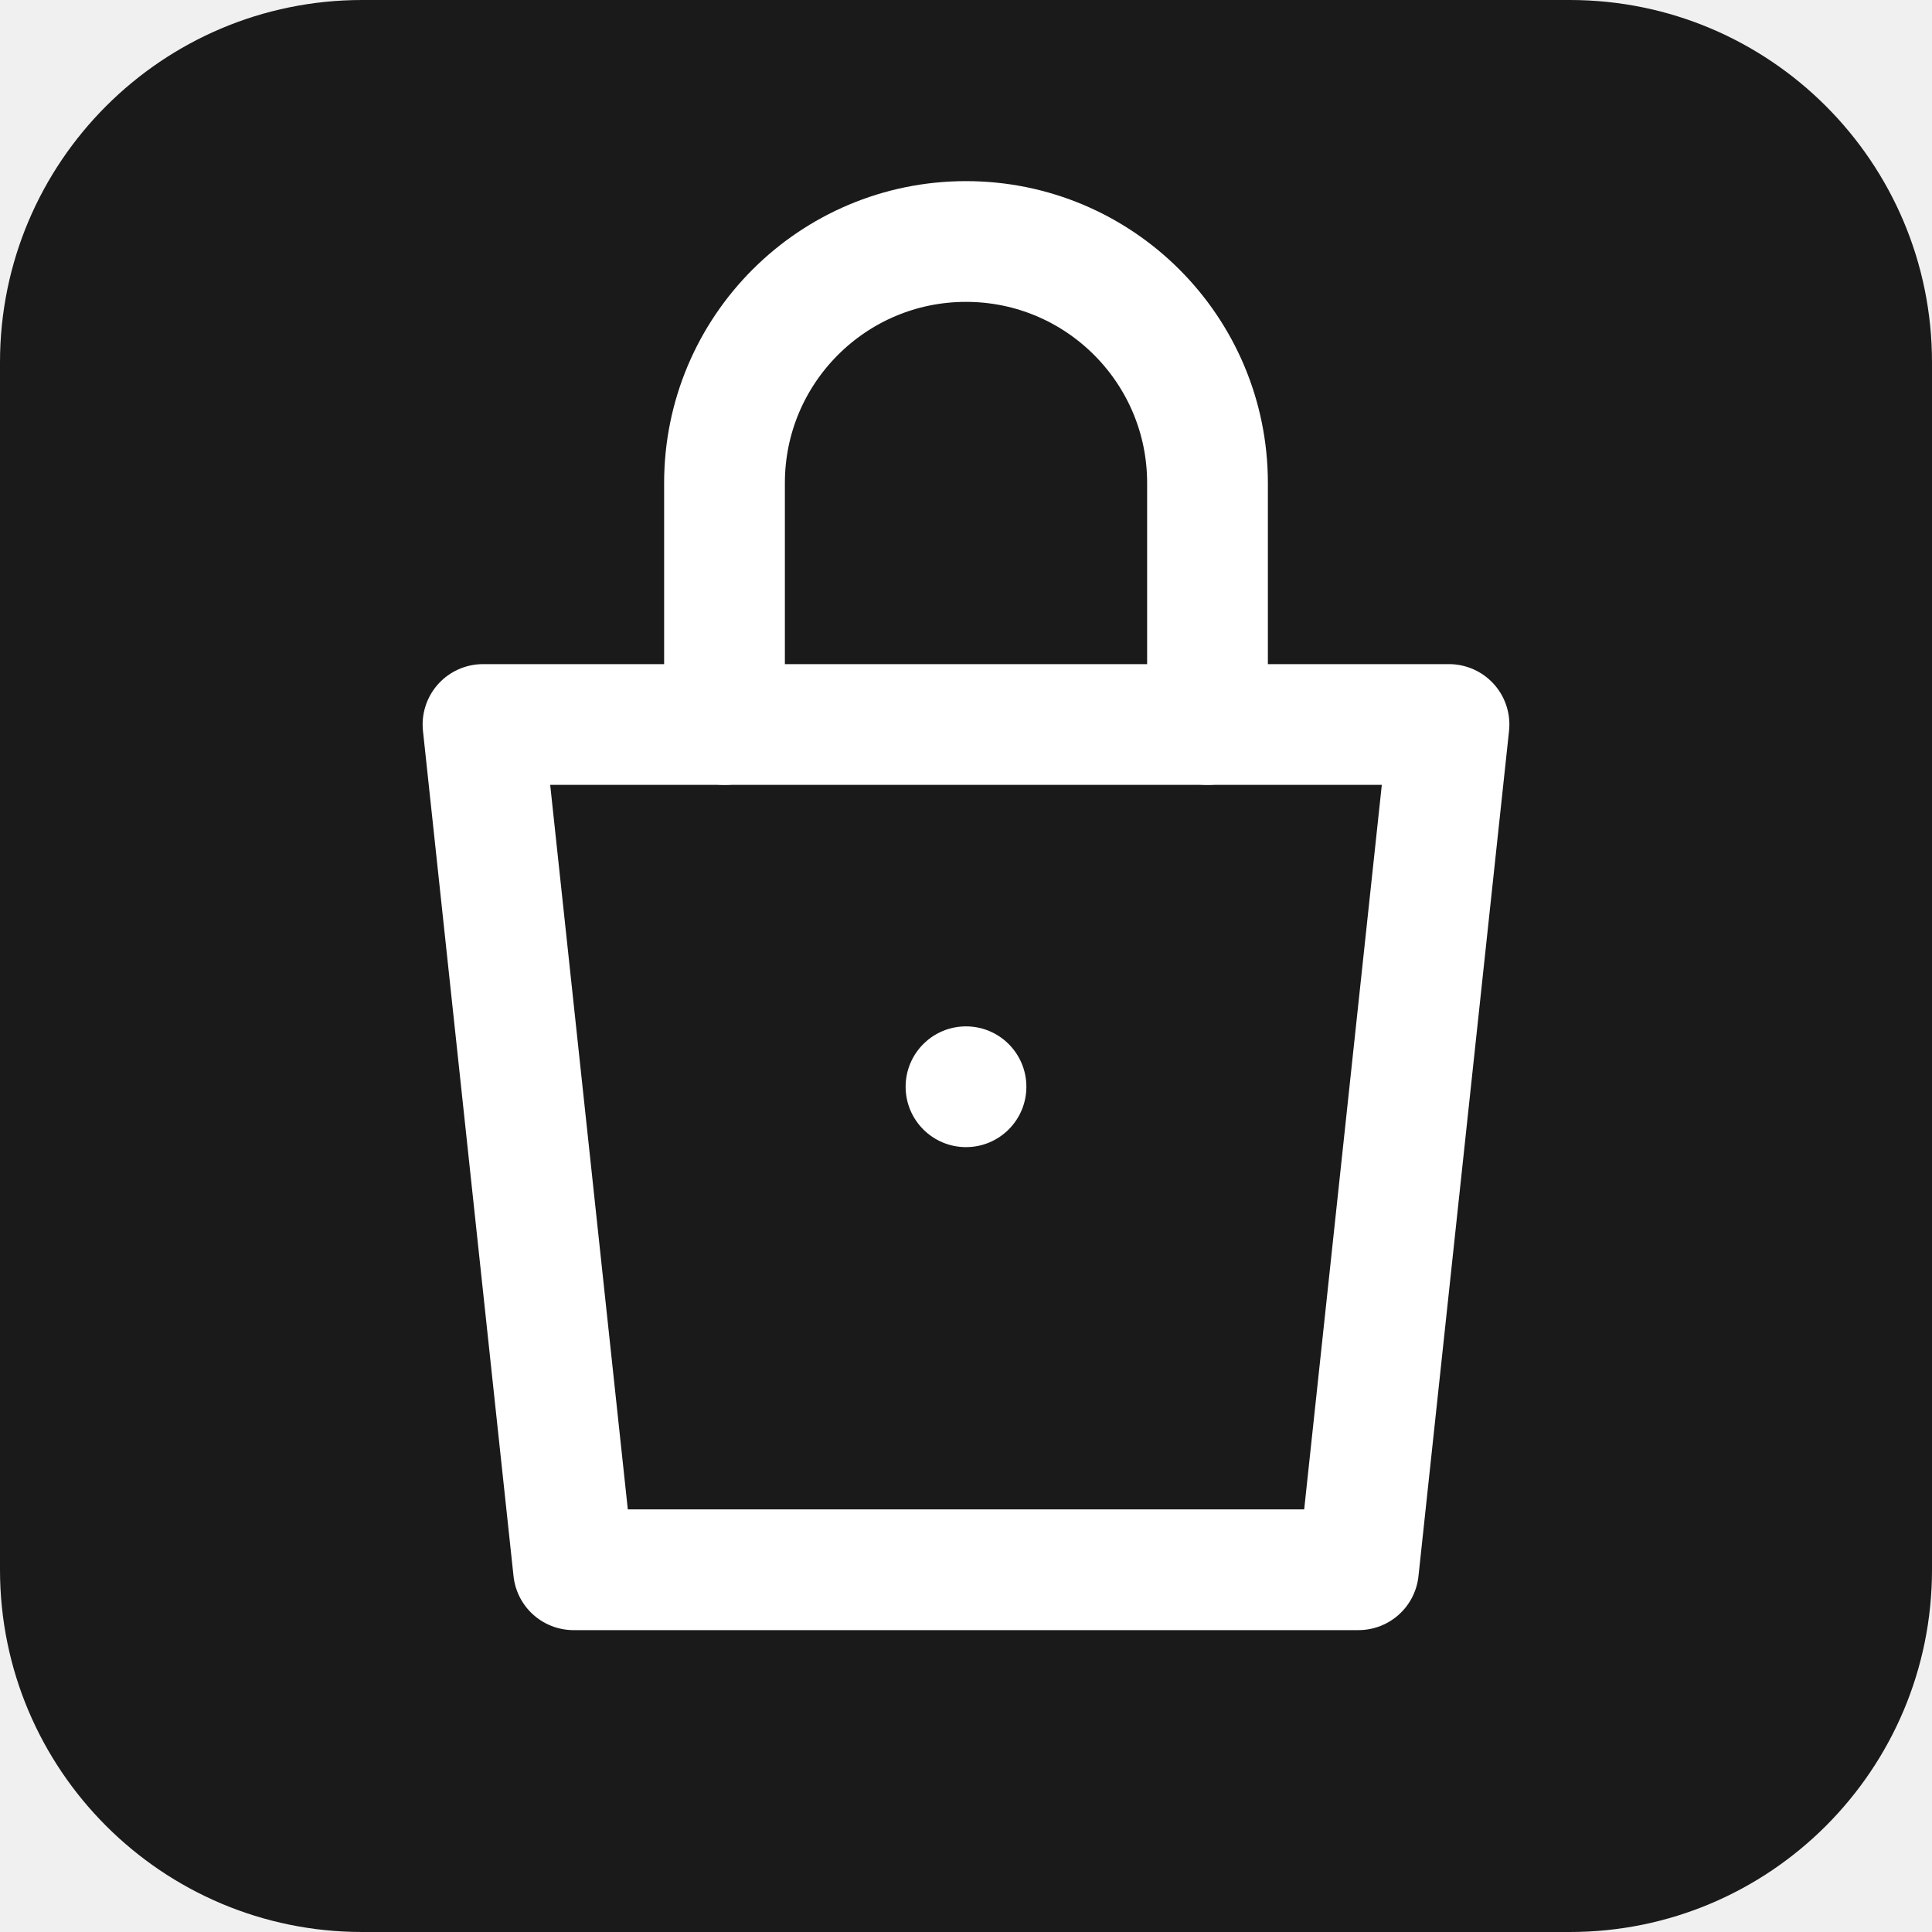
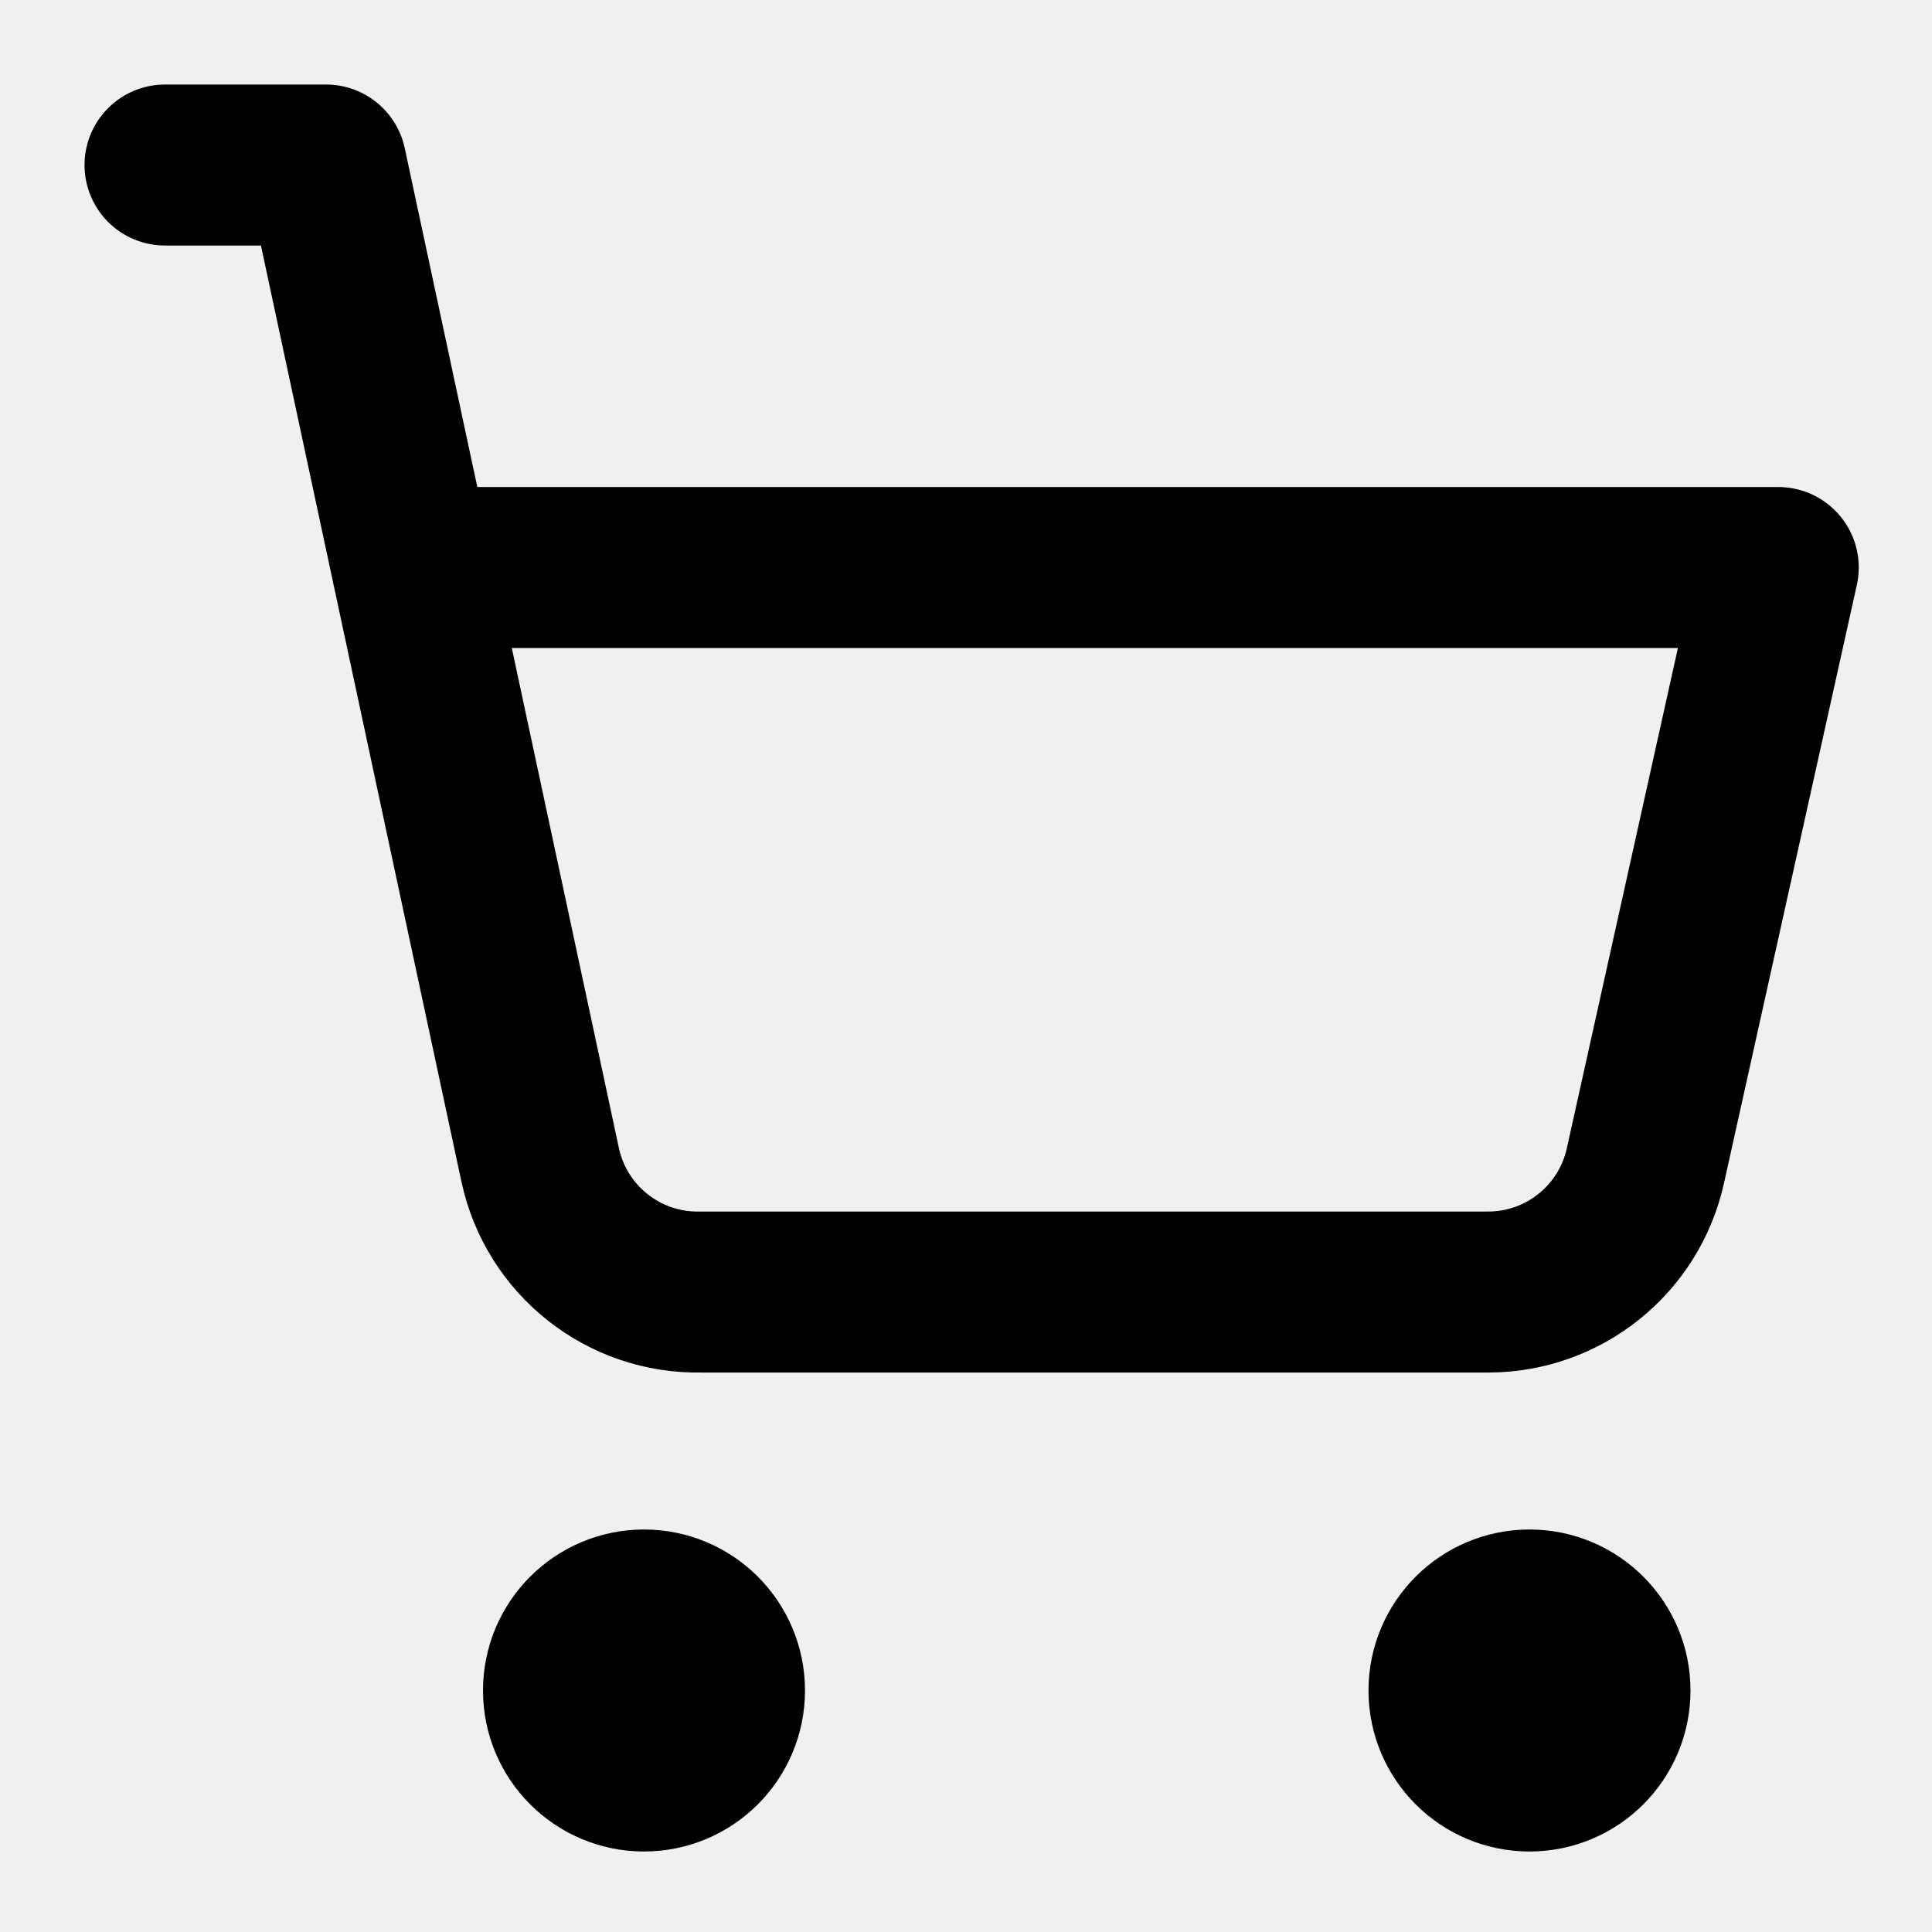
- <svg xmlns="http://www.w3.org/2000/svg" viewBox="0 0 32 32" fill="none">
-   <rect width="32" height="32" rx="6" fill="#1a1a1a" />
-   <path d="M8 12H24L22.5 26H9.5L8 12Z" stroke="white" stroke-width="2" stroke-linecap="round" stroke-linejoin="round" />
-   <path d="M12 12V8C12 5.791 13.791 4 16 4C18.209 4 20 5.791 20 8V12" stroke="white" stroke-width="2" stroke-linecap="round" stroke-linejoin="round" />
-   <circle cx="16" cy="18" r="1" fill="white" />
+ <svg xmlns="http://www.w3.org/2000/svg" viewBox="0 0 24 24" fill="none" stroke="currentColor" stroke-width="2" stroke-linecap="round" stroke-linejoin="round">
+   <circle cx="8" cy="21" r="1" />
+   <circle cx="19" cy="21" r="1" />
+   <path d="m2.05 2.05h2l2.66 12.42a2 2 0 0 0 2 1.58h9.78a2 2 0 0 0 1.95-1.57l1.65-7.43H5.12" />
</svg>
